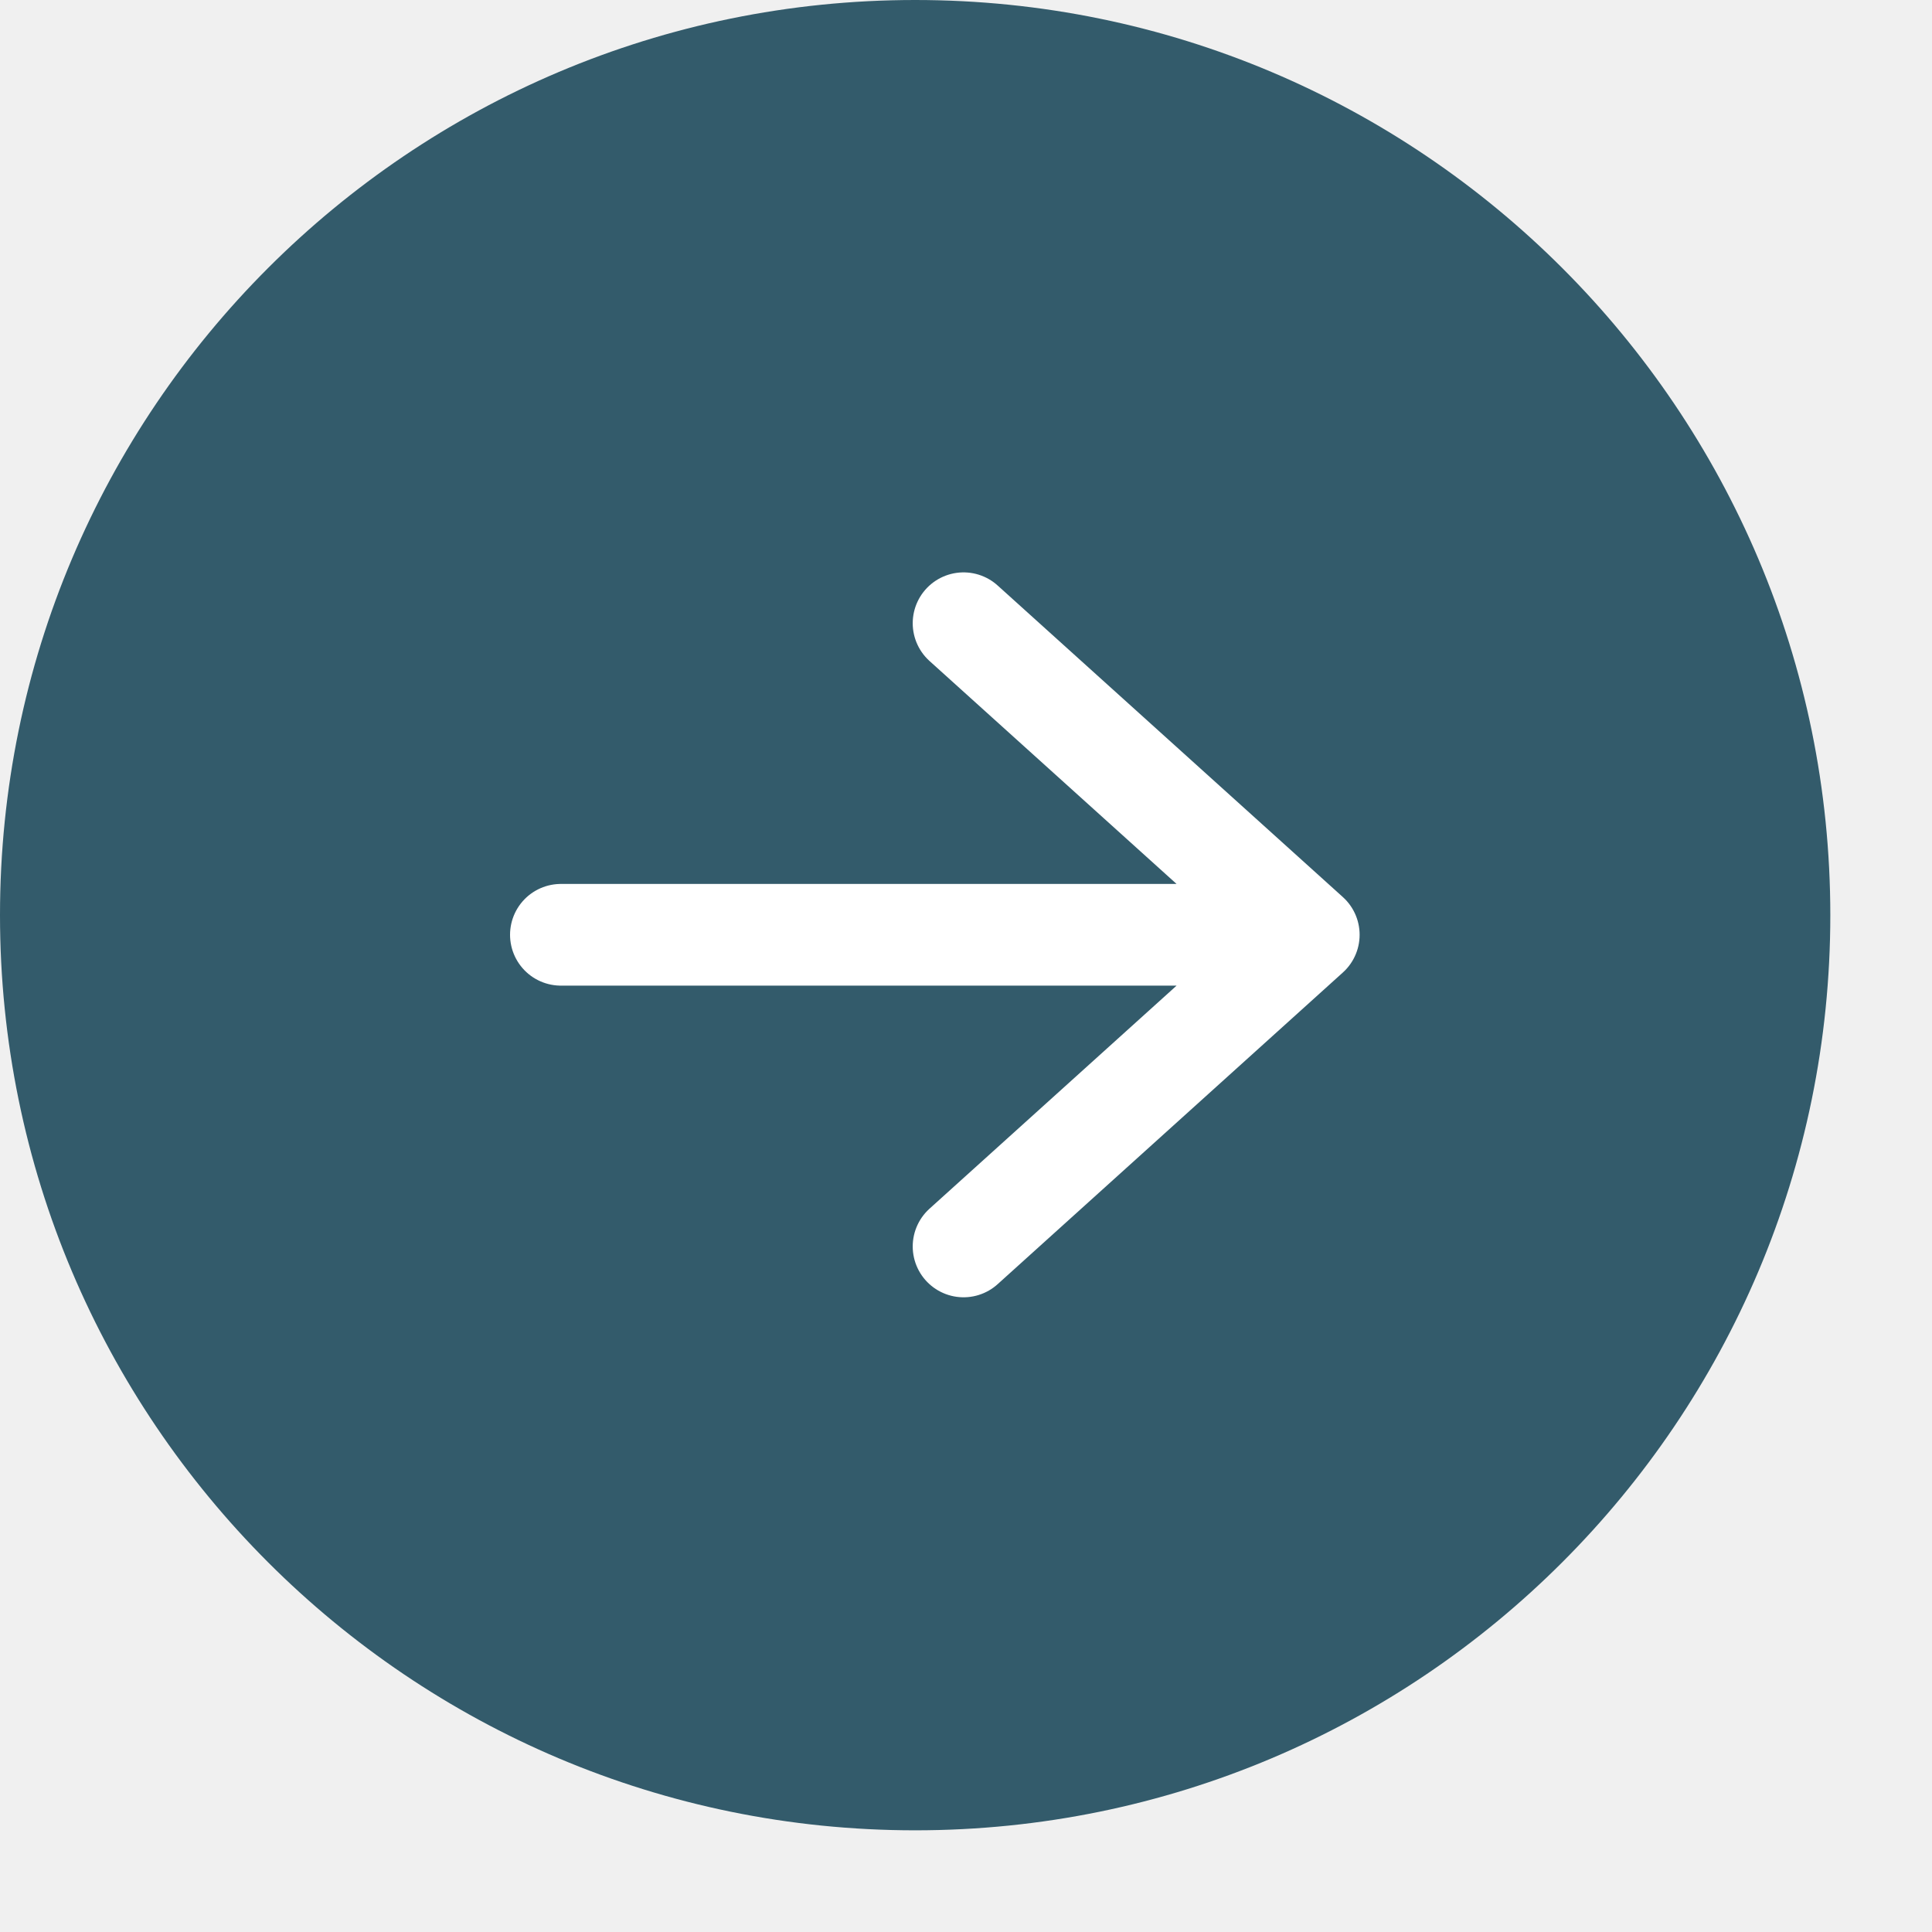
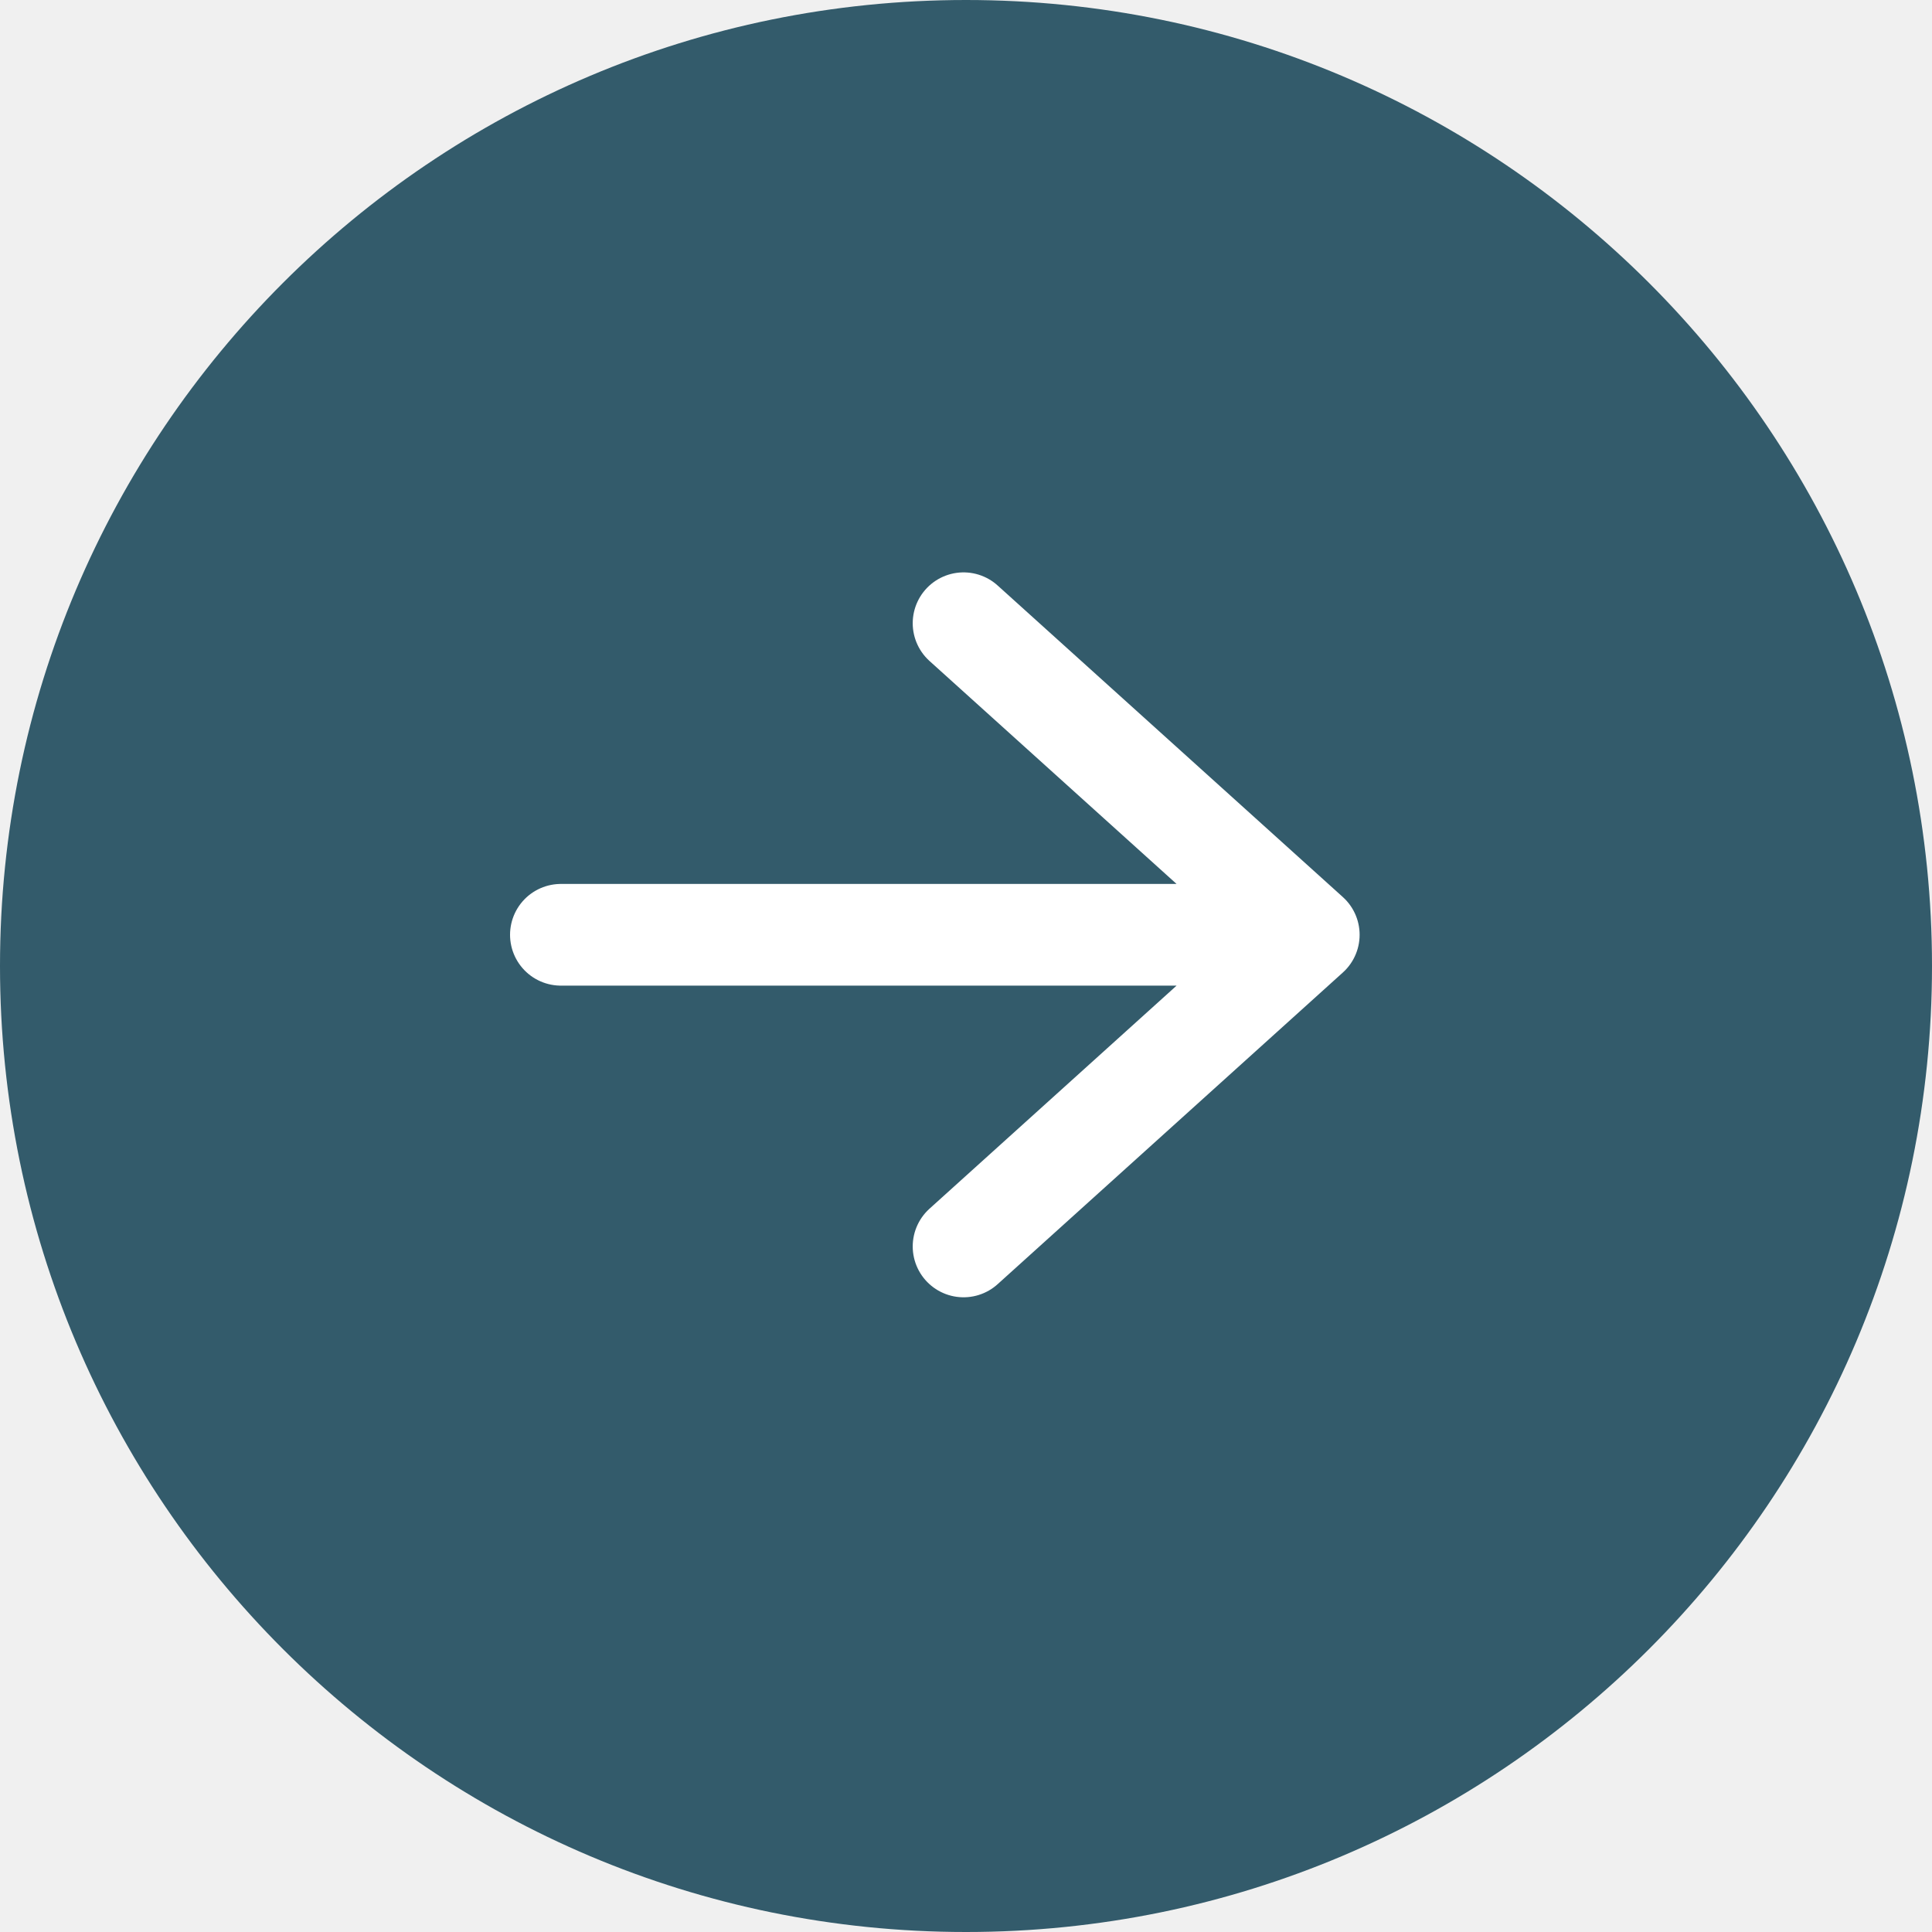
- <svg xmlns="http://www.w3.org/2000/svg" width="4" height="4" viewBox="0 0 19 19" fill="none">
-   <circle cx="9" cy="9" r="9" fill="#335B6B" />
+ <svg xmlns="http://www.w3.org/2000/svg" width="19" height="19" viewBox="0 0 19 19" fill="none">
+   <circle cx="9.5" cy="9.5" r="9.5" fill="#335B6B" />
  <path d="M9.476 6.129L12.871 9.193L9.476 12.258M12.399 9.193H5.516" stroke="white" stroke-linecap="round" stroke-linejoin="round" />
</svg>
